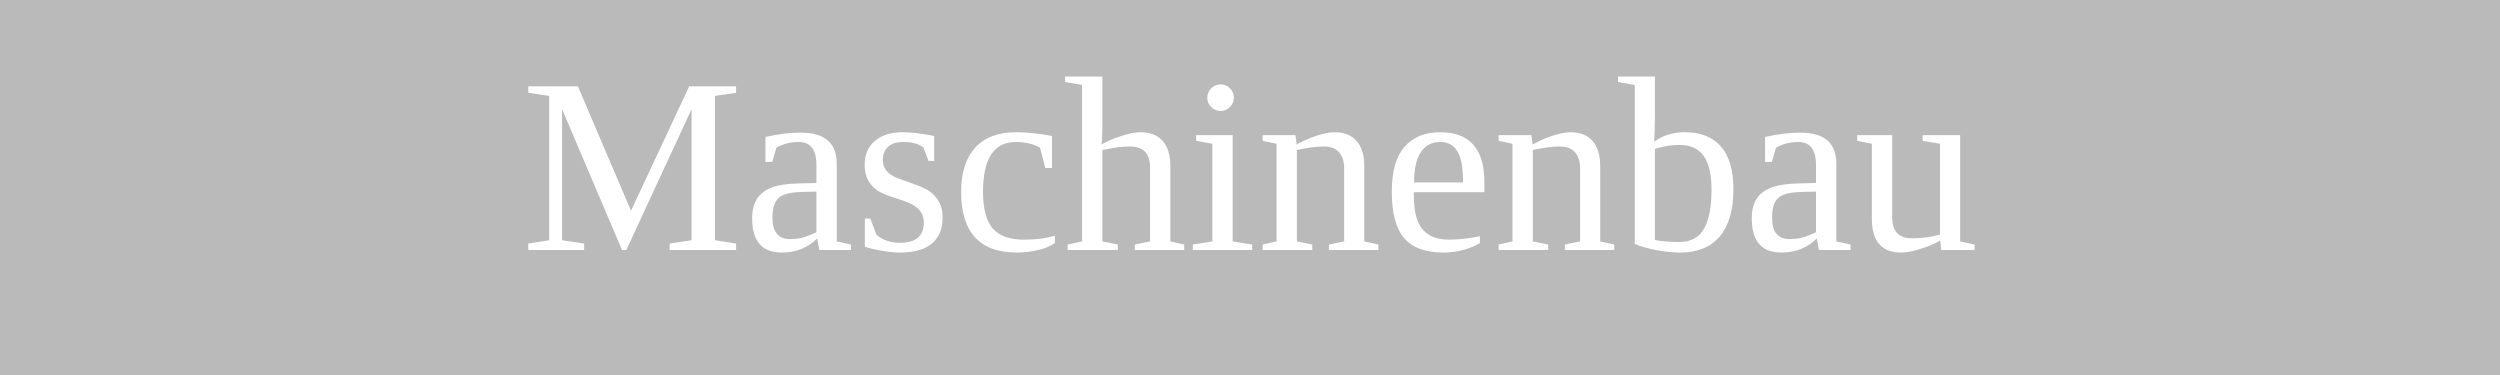
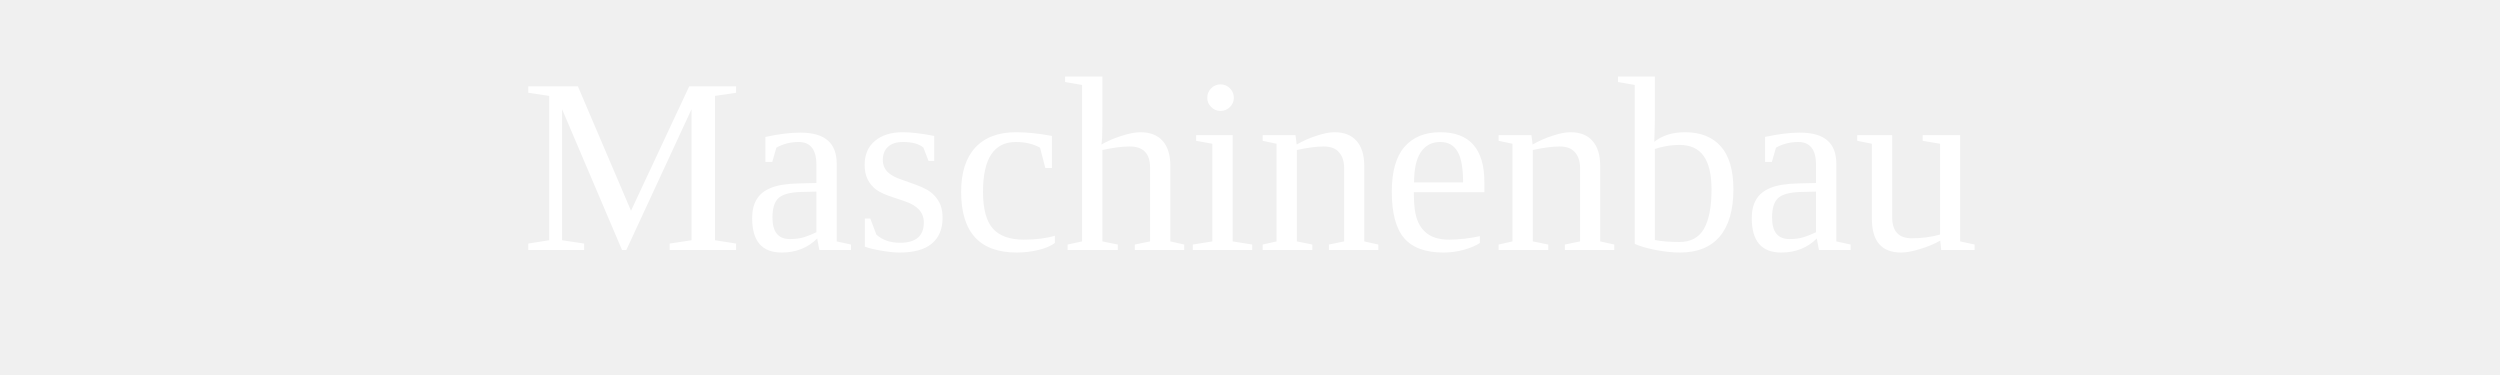
<svg xmlns="http://www.w3.org/2000/svg" height="30" width="200">
-   <polygon fill="rgba(180,180,180,0.9)" points="0,0 200,0 200,30 0,30" />
+   <polygon fill="transparent" points="0,0 200,0 200,30 0,30" />
  <text x="100" y="20" fill="white" style="text-anchor: middle" font-size="20px">Maschinenbau</text>
</svg>
